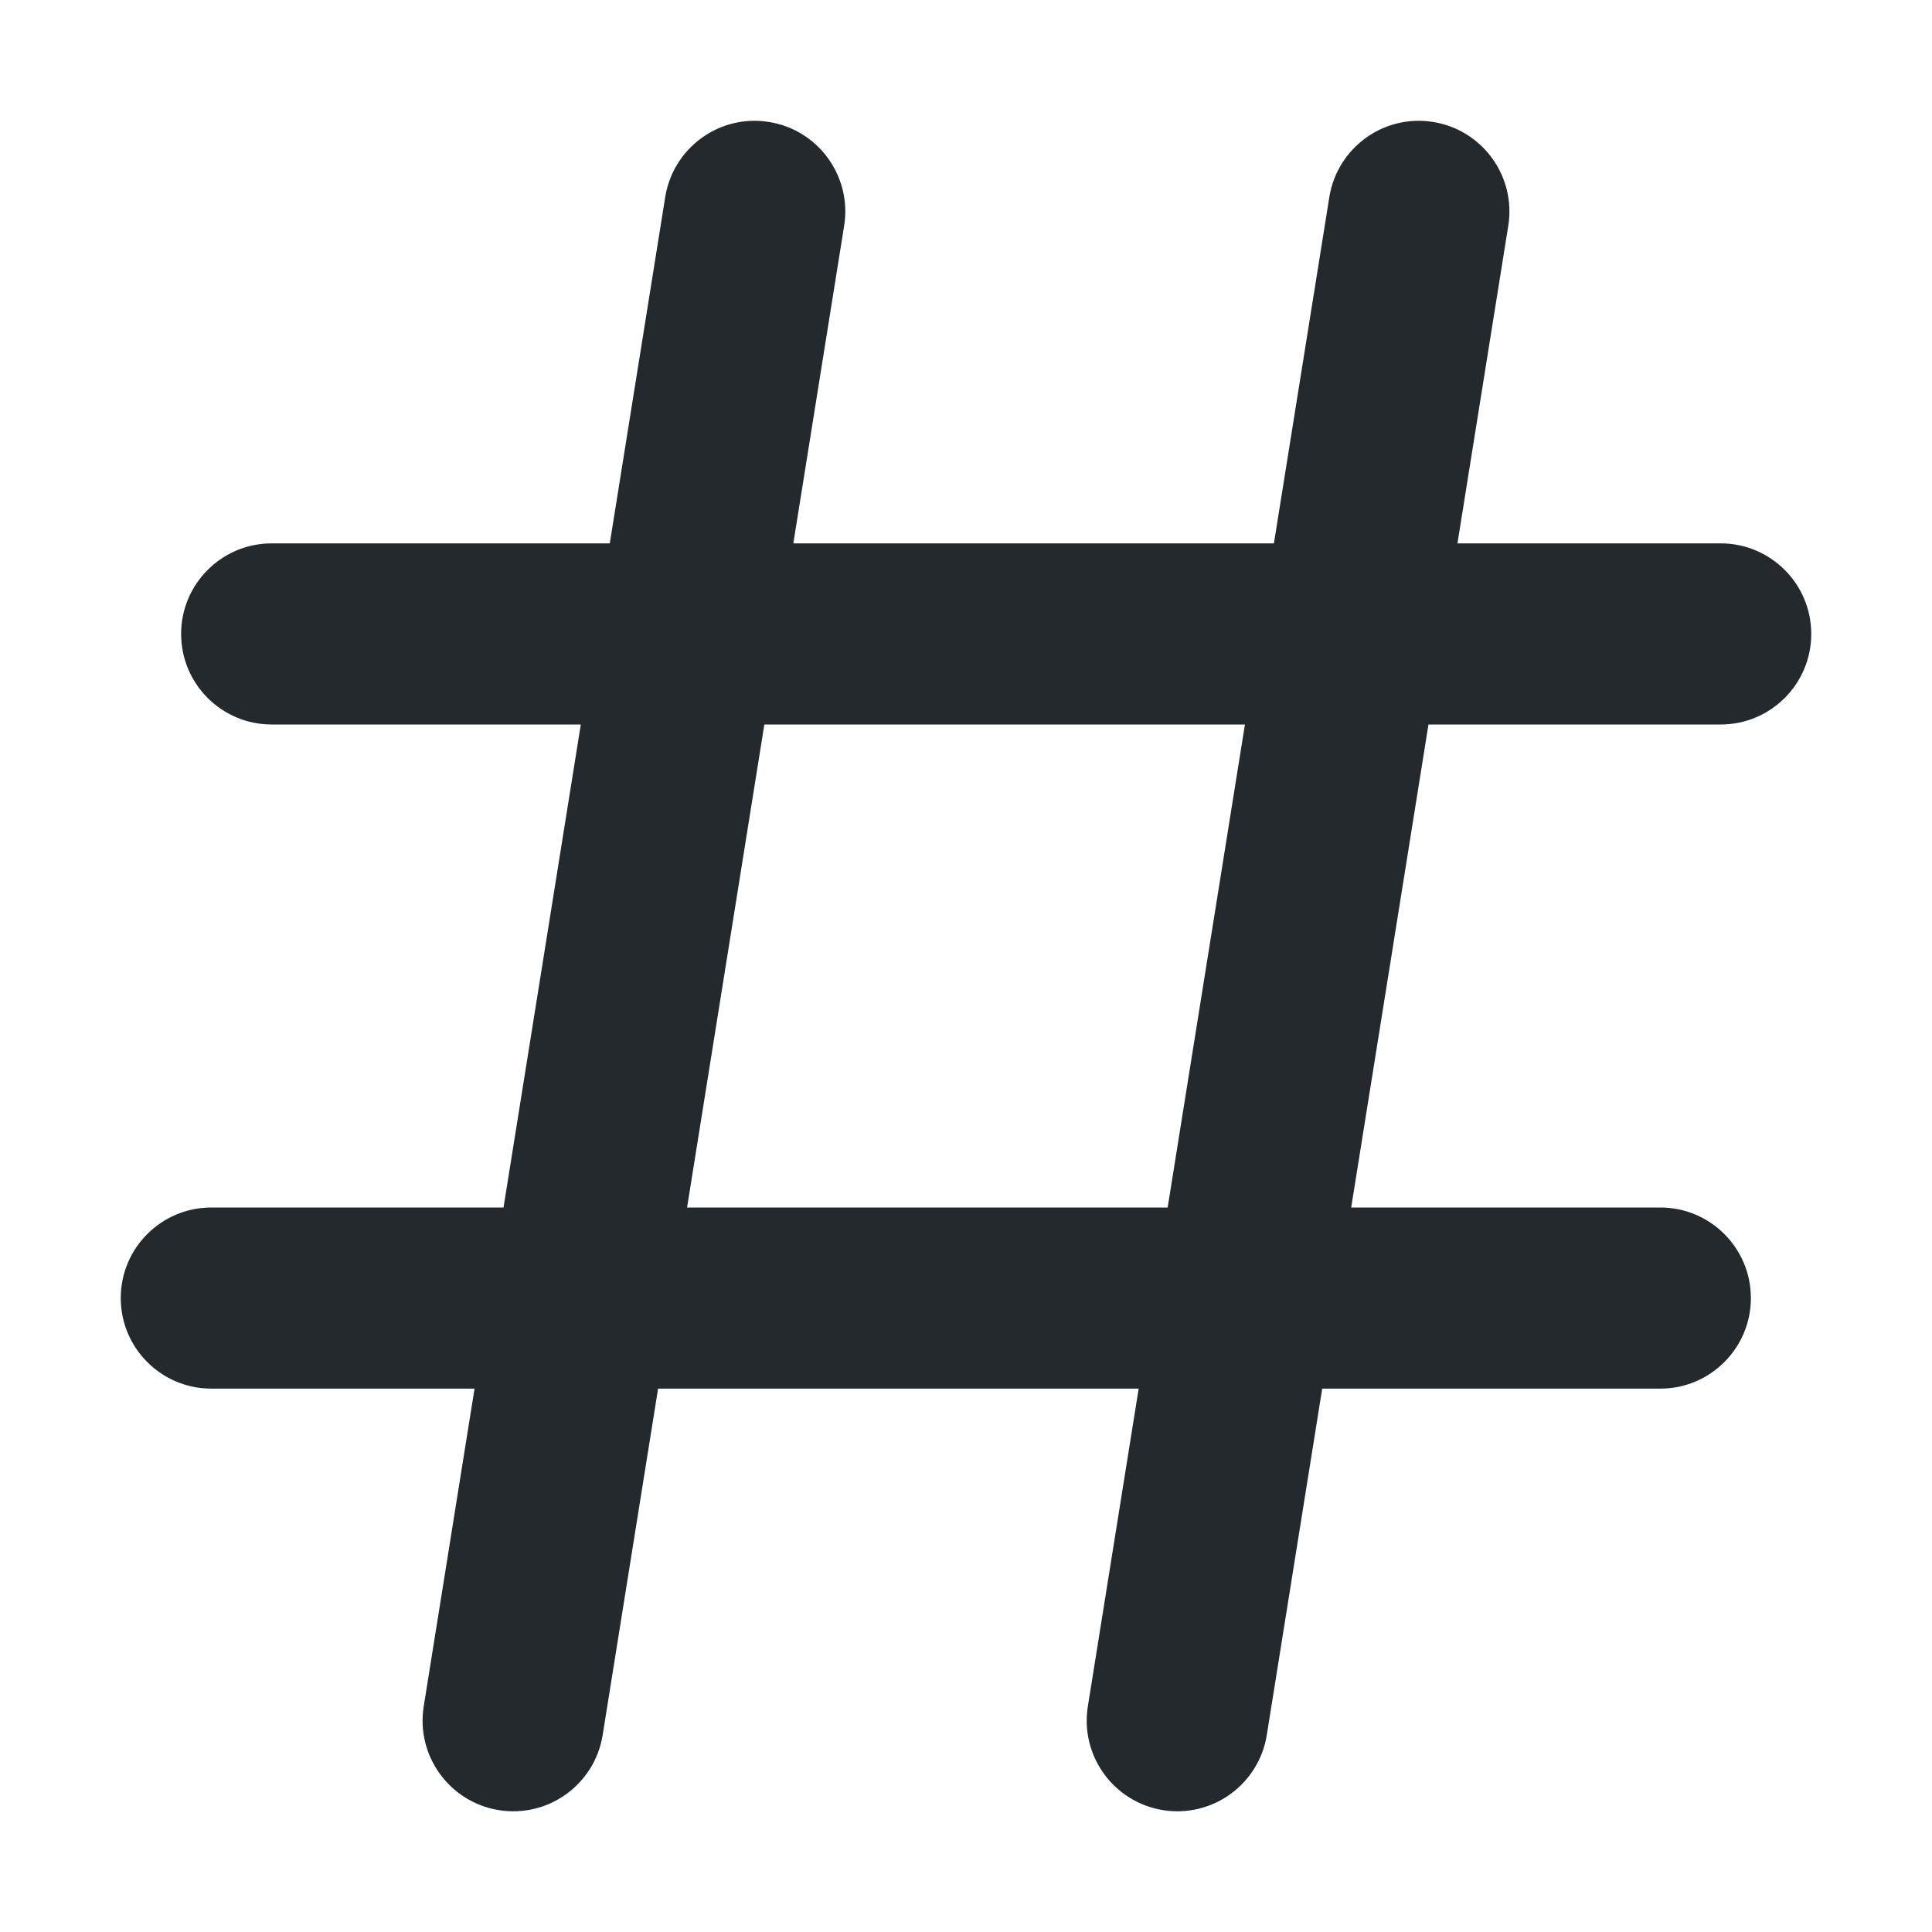
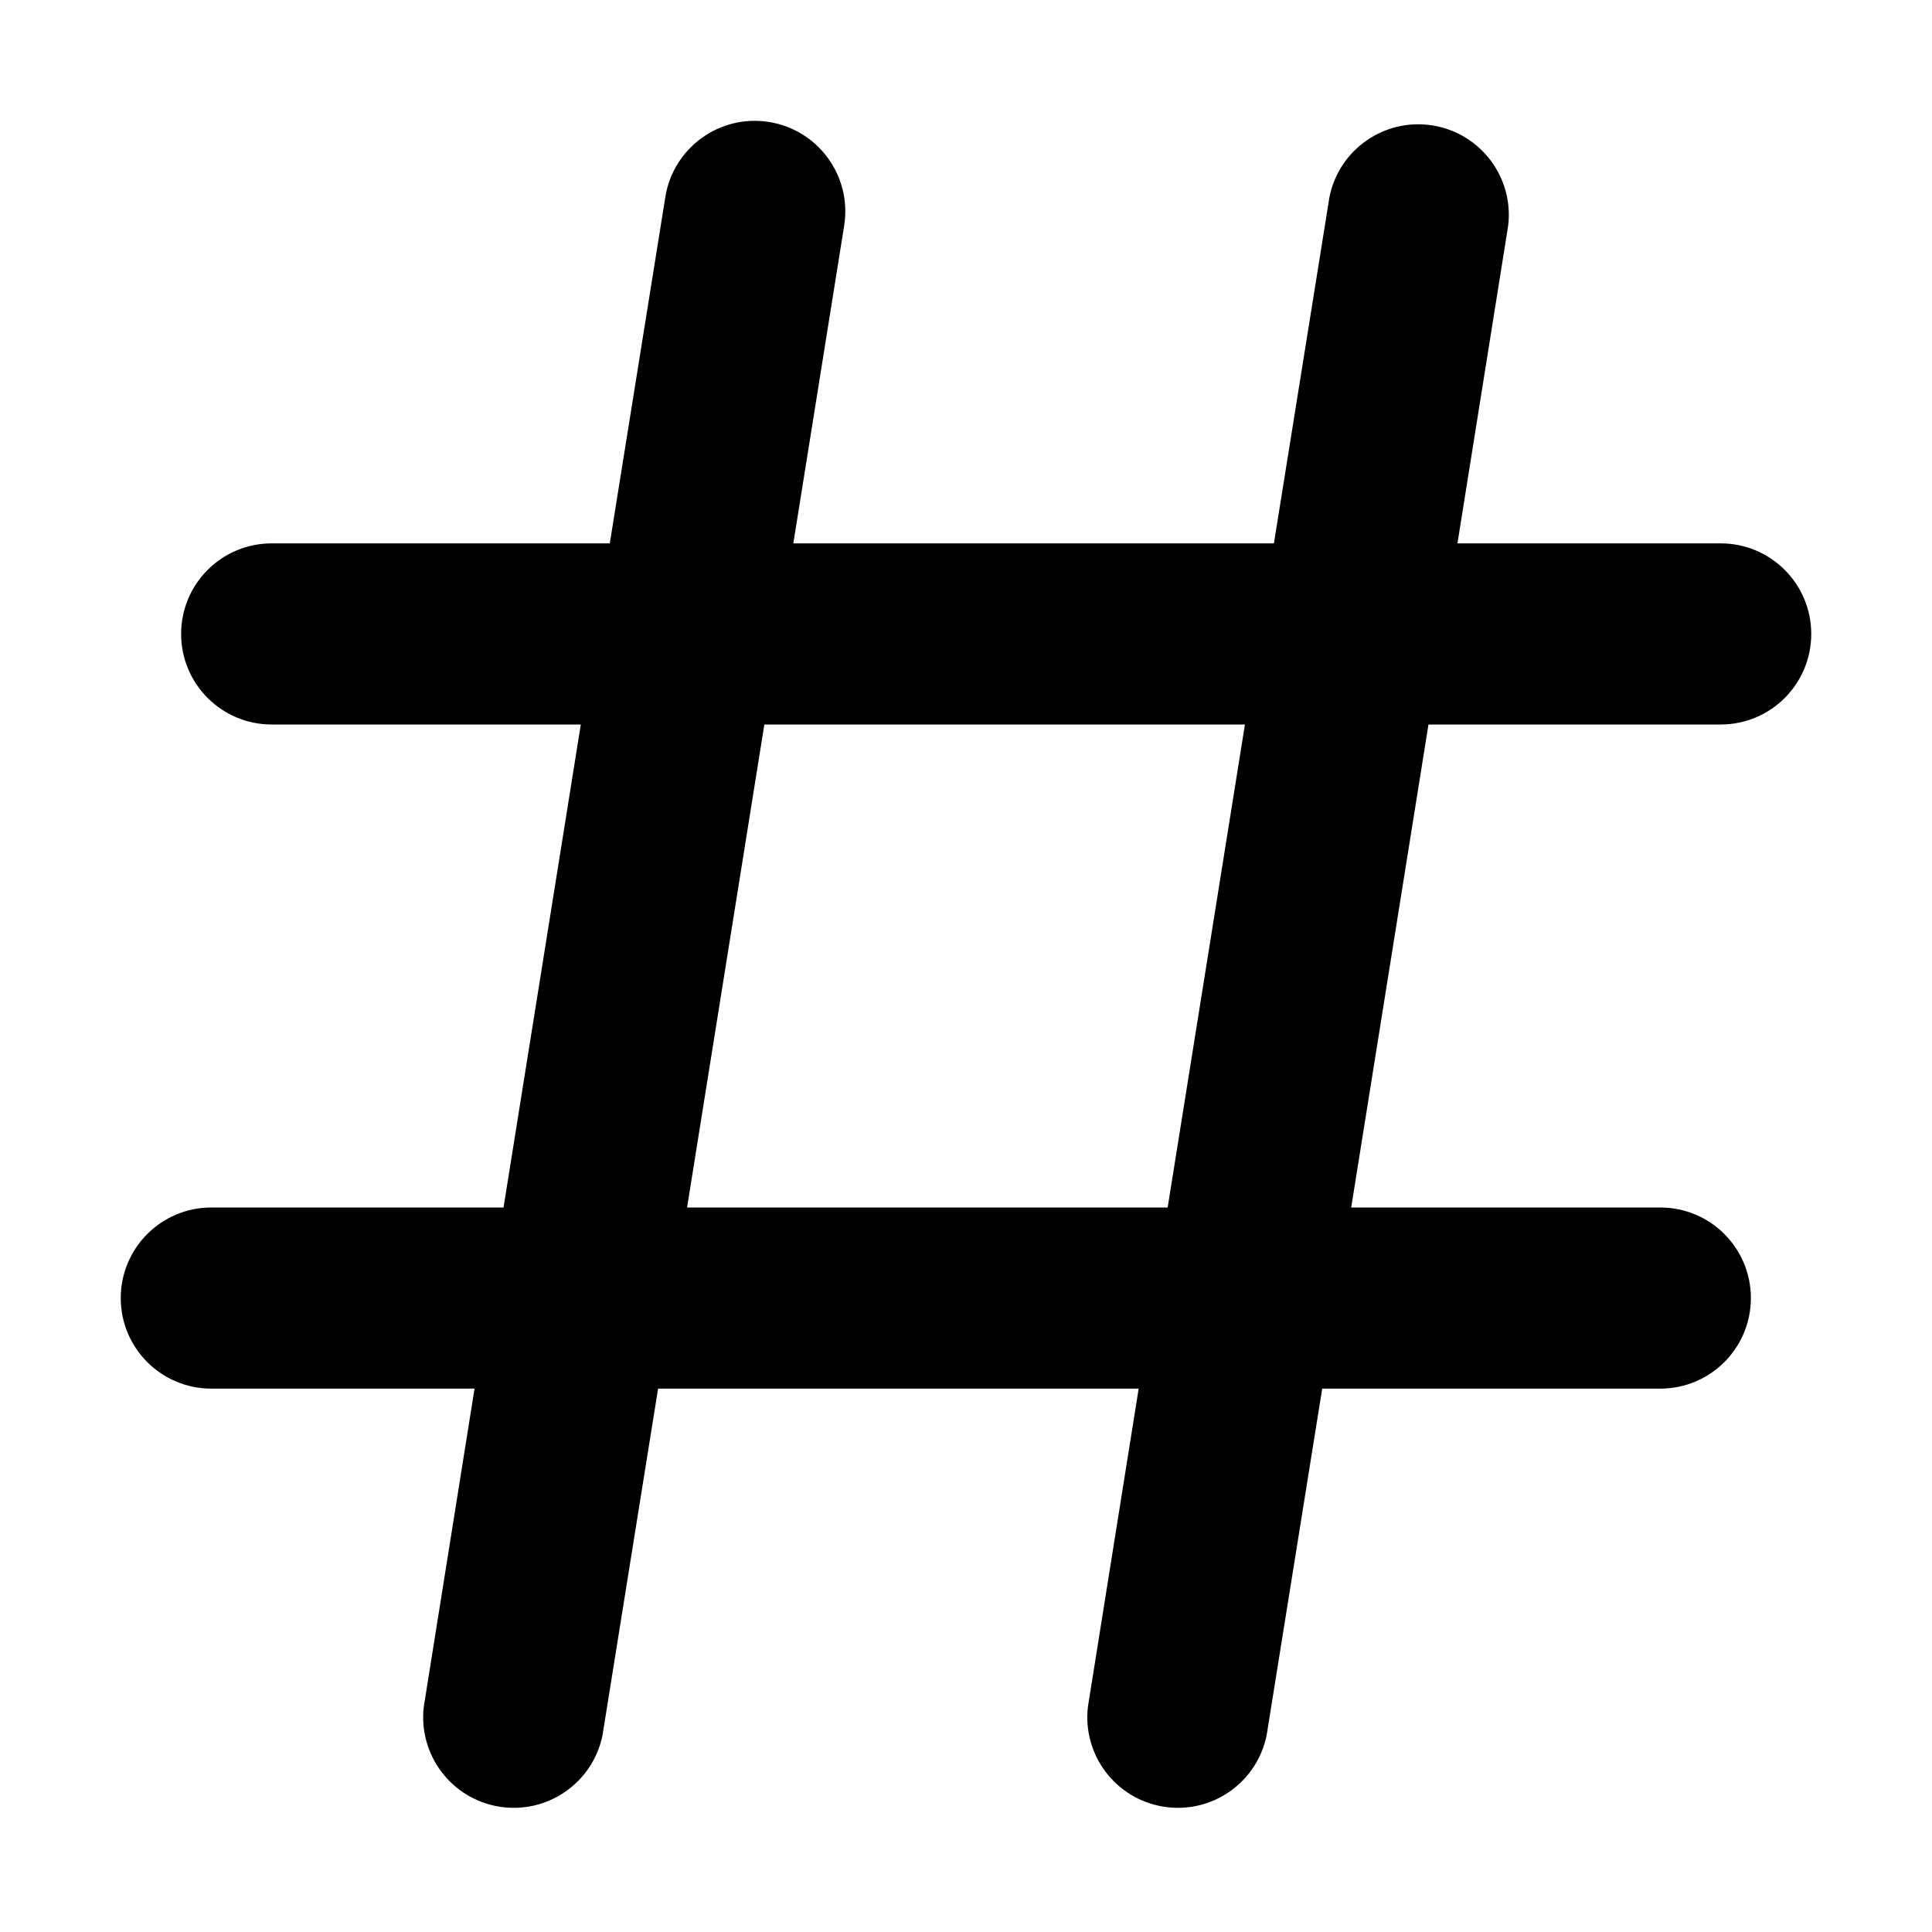
- <svg xmlns="http://www.w3.org/2000/svg" width="16" height="16" viewBox="0 0 16 16" fill="none">
-   <path fill-rule="evenodd" clip-rule="evenodd" d="M6.368 1.01C6.777 1.075 7.056 1.46 6.991 1.869L6.57 4.5H10.55L11.009 1.632C11.075 1.223 11.46 0.944 11.868 1.01C12.277 1.075 12.556 1.46 12.491 1.869L12.07 4.5H14.25C14.664 4.5 15 4.836 15 5.25C15 5.664 14.664 6 14.25 6H11.83L11.19 10H13.75C14.164 10 14.5 10.336 14.5 10.75C14.5 11.164 14.164 11.5 13.75 11.5H10.95L10.491 14.369C10.425 14.778 10.04 15.056 9.632 14.991C9.223 14.925 8.944 14.541 9.009 14.132L9.43 11.5H5.45L4.991 14.369C4.925 14.778 4.541 15.056 4.132 14.991C3.723 14.925 3.444 14.541 3.509 14.132L3.93 11.5H1.75C1.336 11.5 1 11.164 1 10.75C1 10.336 1.336 10 1.75 10H4.17L4.81 6H2.25C1.836 6 1.5 5.664 1.5 5.25C1.5 4.836 1.836 4.5 2.25 4.5H5.05L5.509 1.632C5.575 1.223 5.959 0.944 6.368 1.01ZM9.67 10L10.31 6H6.33L5.69 10H9.67Z" fill="#24292E" />
+ <svg xmlns="http://www.w3.org/2000/svg" width="16" height="16" viewBox="0 0 16 16">
+   <path fill-rule="evenodd" d="M6.368 1.01a.75.75 0 01.623.859L6.57 4.5h3.98l.46-2.868a.75.75 0 011.48.237L12.07 4.5h2.18a.75.75 0 010 1.5h-2.42l-.64 4h2.56a.75.75 0 010 1.5h-2.8l-.46 2.869a.75.75 0 01-1.48-.237l.42-2.632H5.45l-.46 2.869a.75.75 0 01-1.48-.237l.42-2.632H1.75a.75.75 0 010-1.5h2.42l.64-4H2.25a.75.75 0 010-1.5h2.8l.46-2.868a.75.75 0 01.858-.622zM9.67 10l.64-4H6.33l-.64 4h3.98z" />
</svg>
